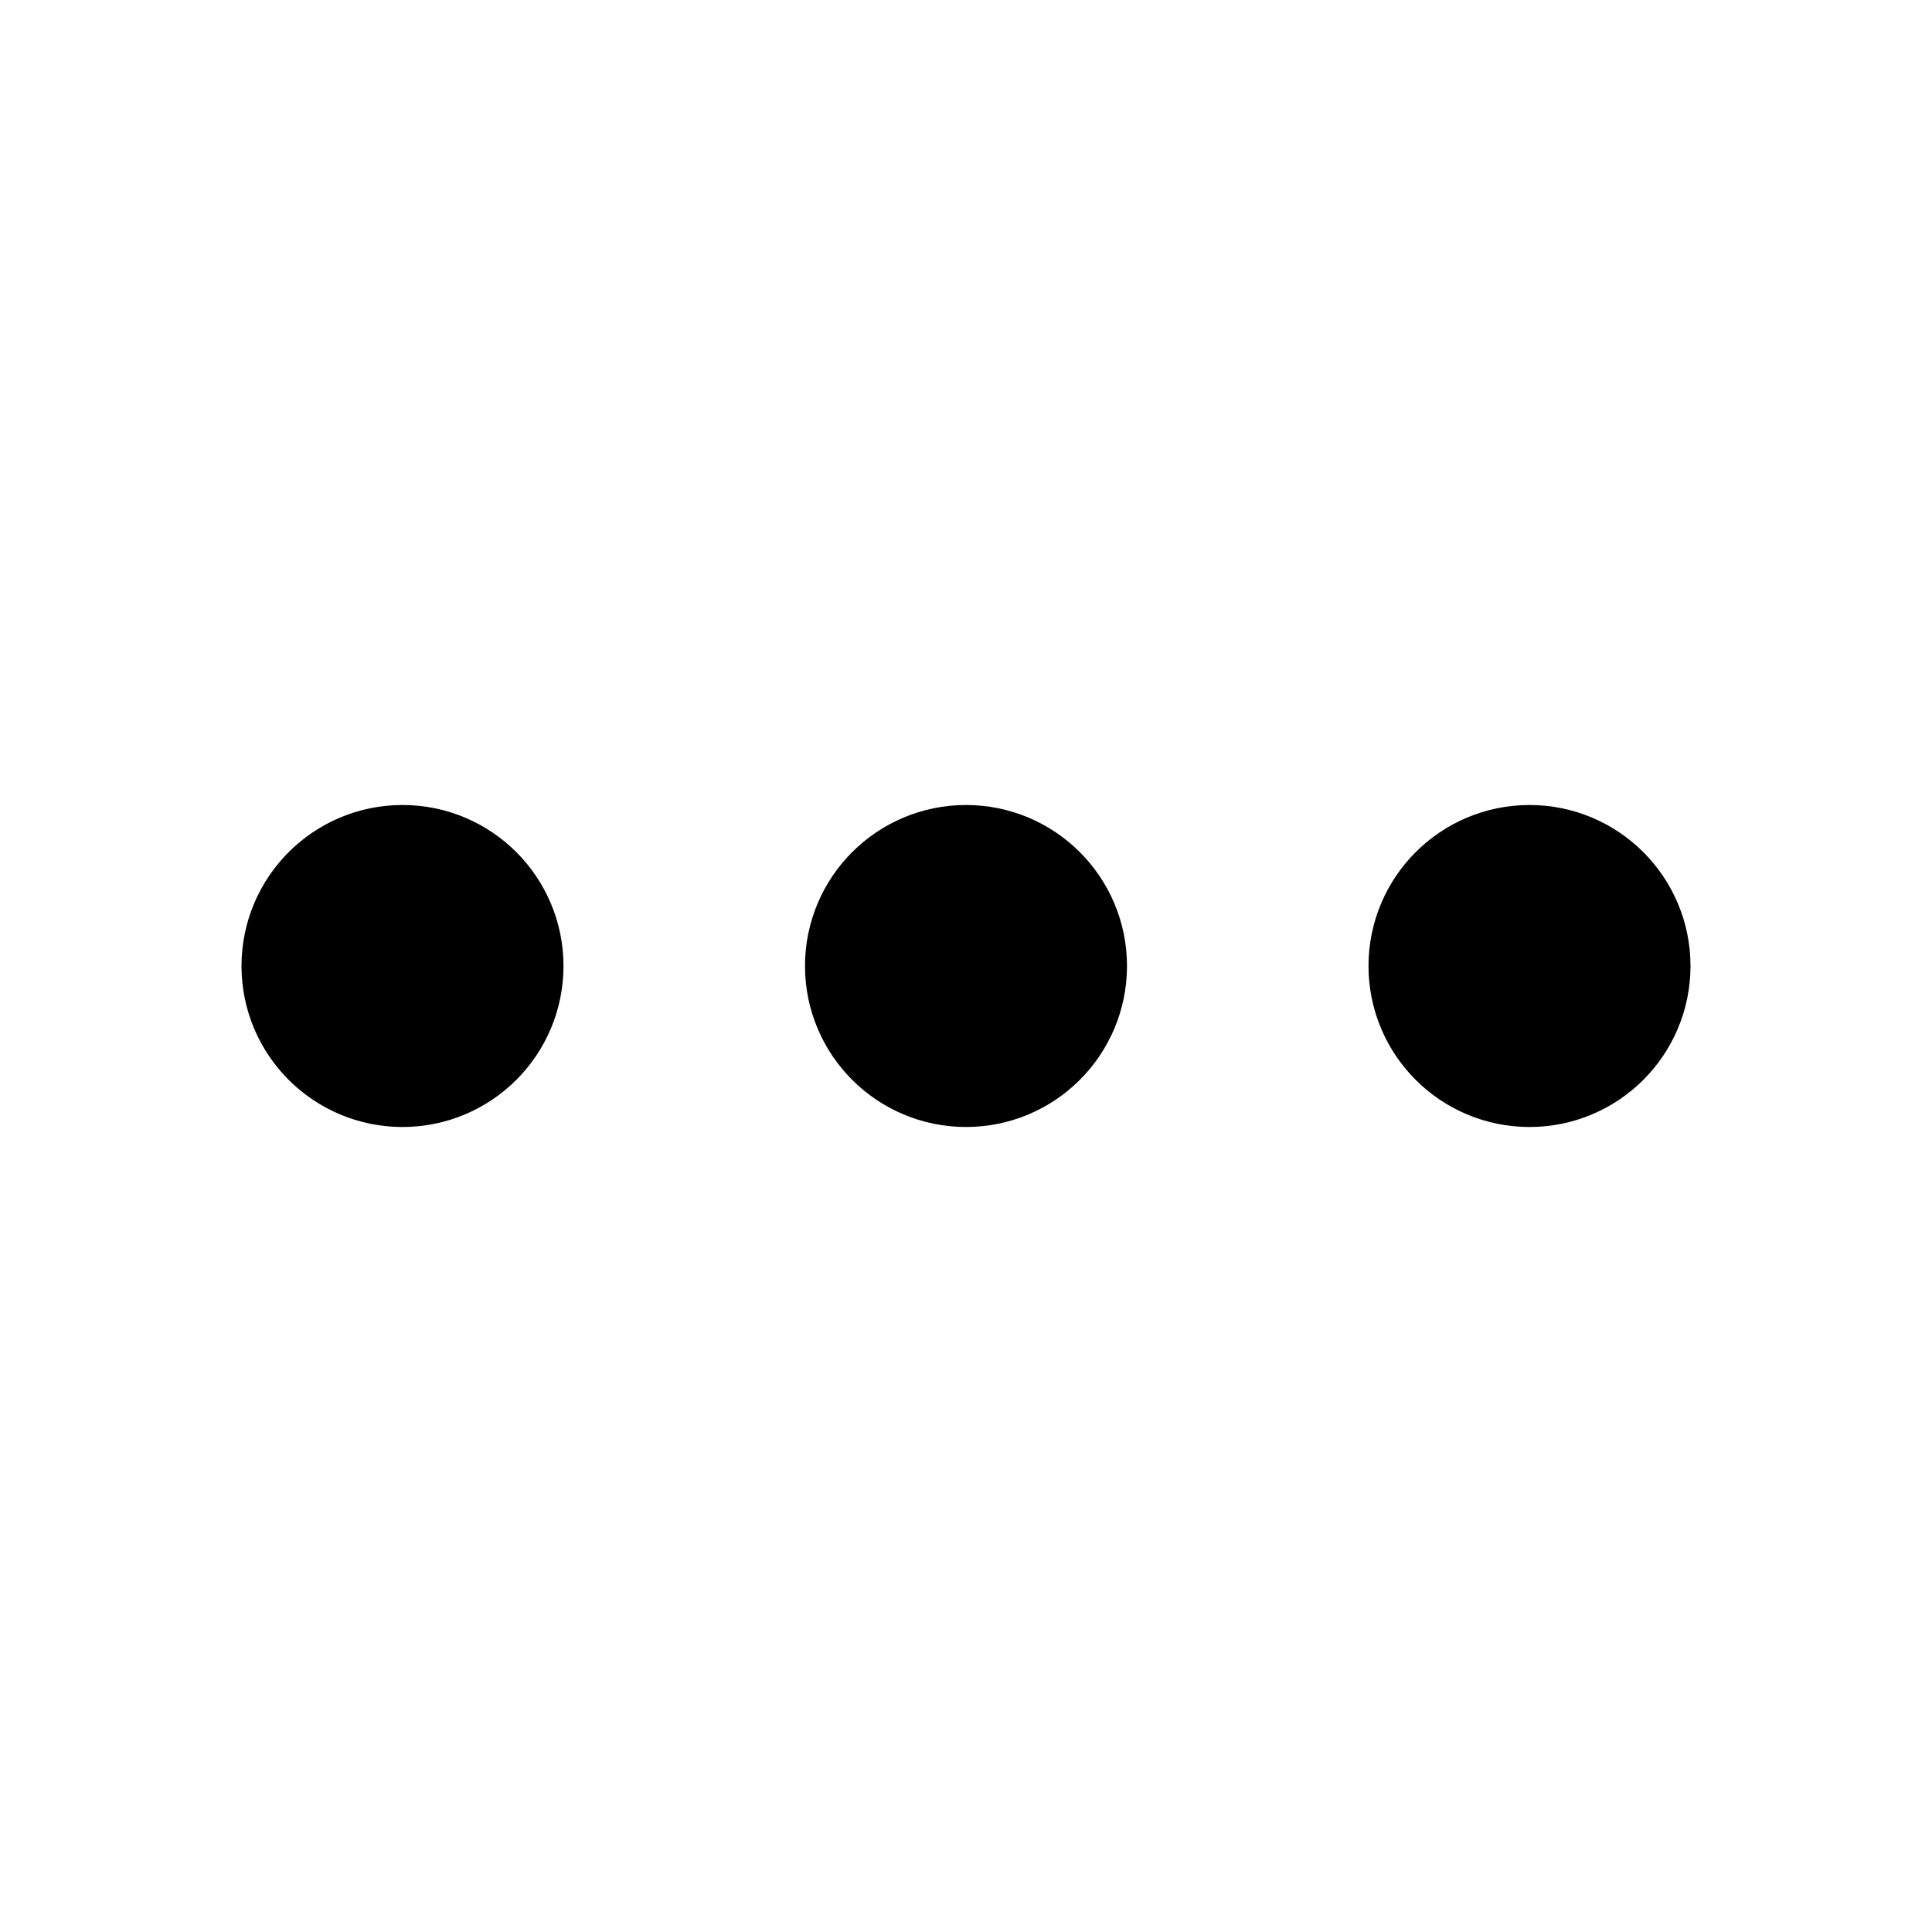
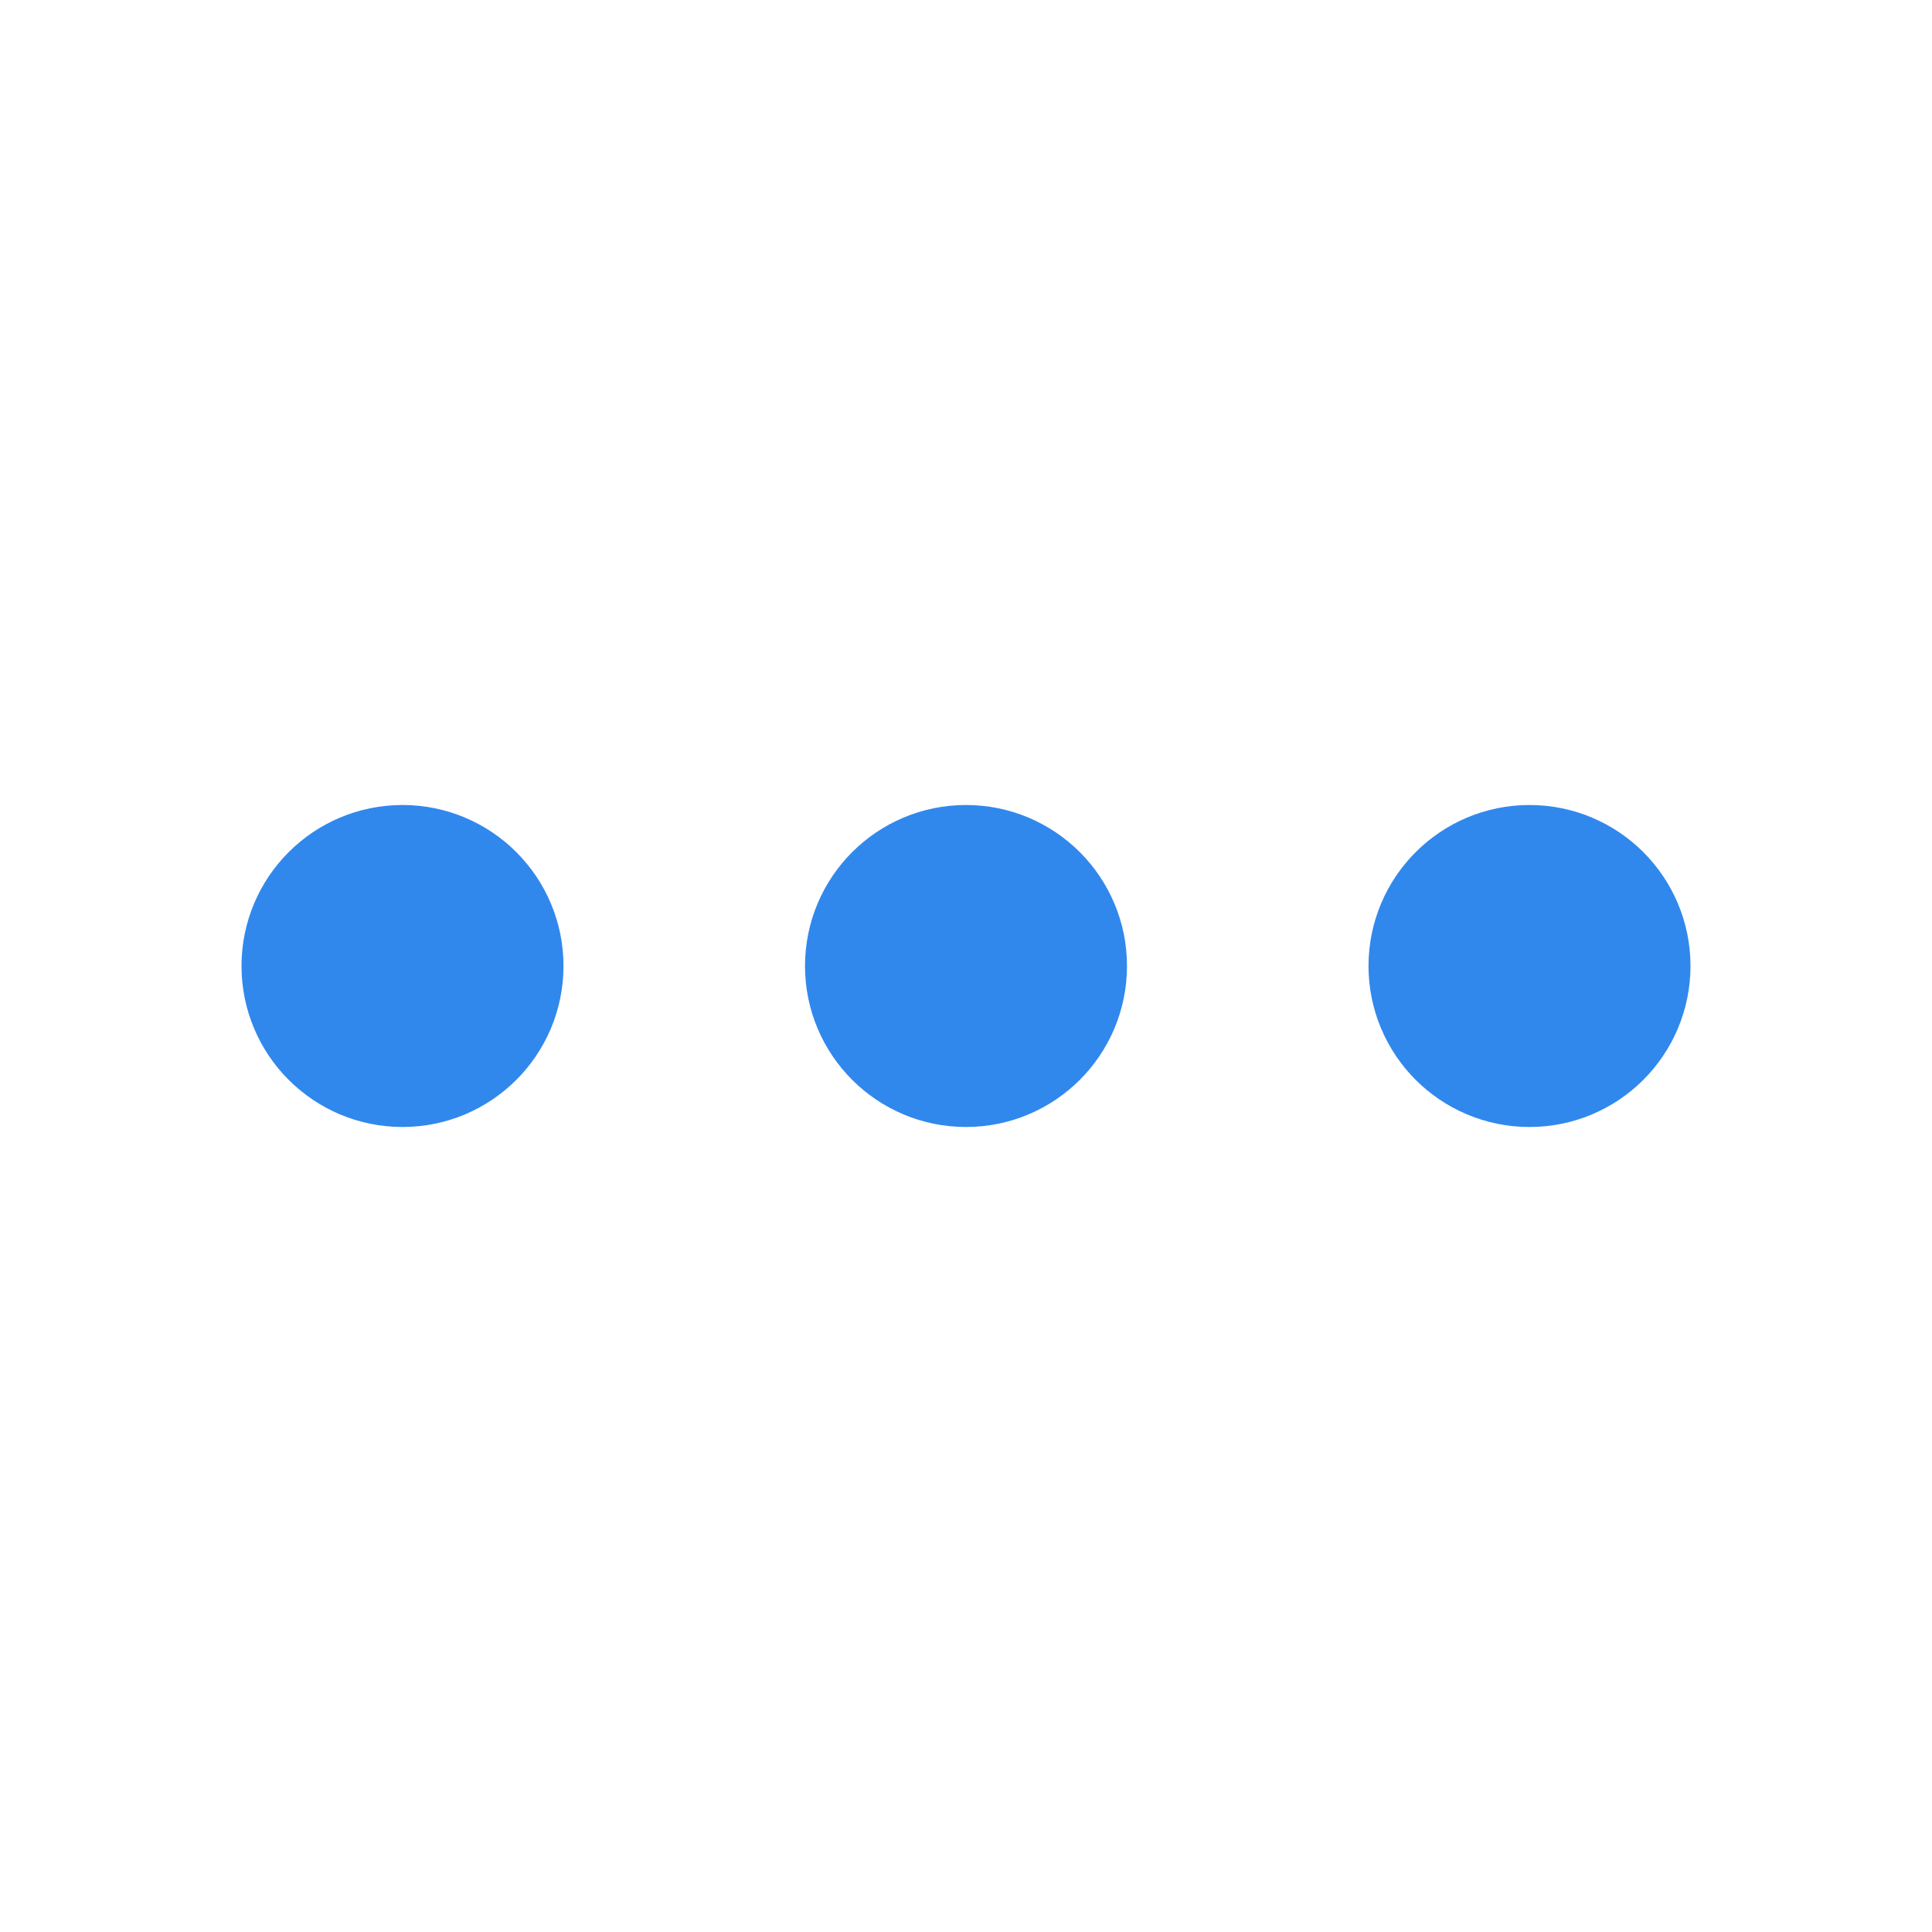
- <svg xmlns="http://www.w3.org/2000/svg" width="24" height="24" viewBox="0 0 24 24" fill="none" stroke="currentColor" stroke-width="2" stroke-linecap="round" stroke-linejoin="round" class="lucide lucide-ellipsis w-4 h-4">
+ <svg xmlns="http://www.w3.org/2000/svg" width="24" height="24" viewBox="0 0 24 24" fill="none" stroke="#3088ed" stroke-width="2" stroke-linecap="round" stroke-linejoin="round" class="lucide lucide-ellipsis w-4 h-4">
  <circle cx="12" cy="12" r="1" />
  <circle cx="19" cy="12" r="1" />
  <circle cx="5" cy="12" r="1" />
</svg>
